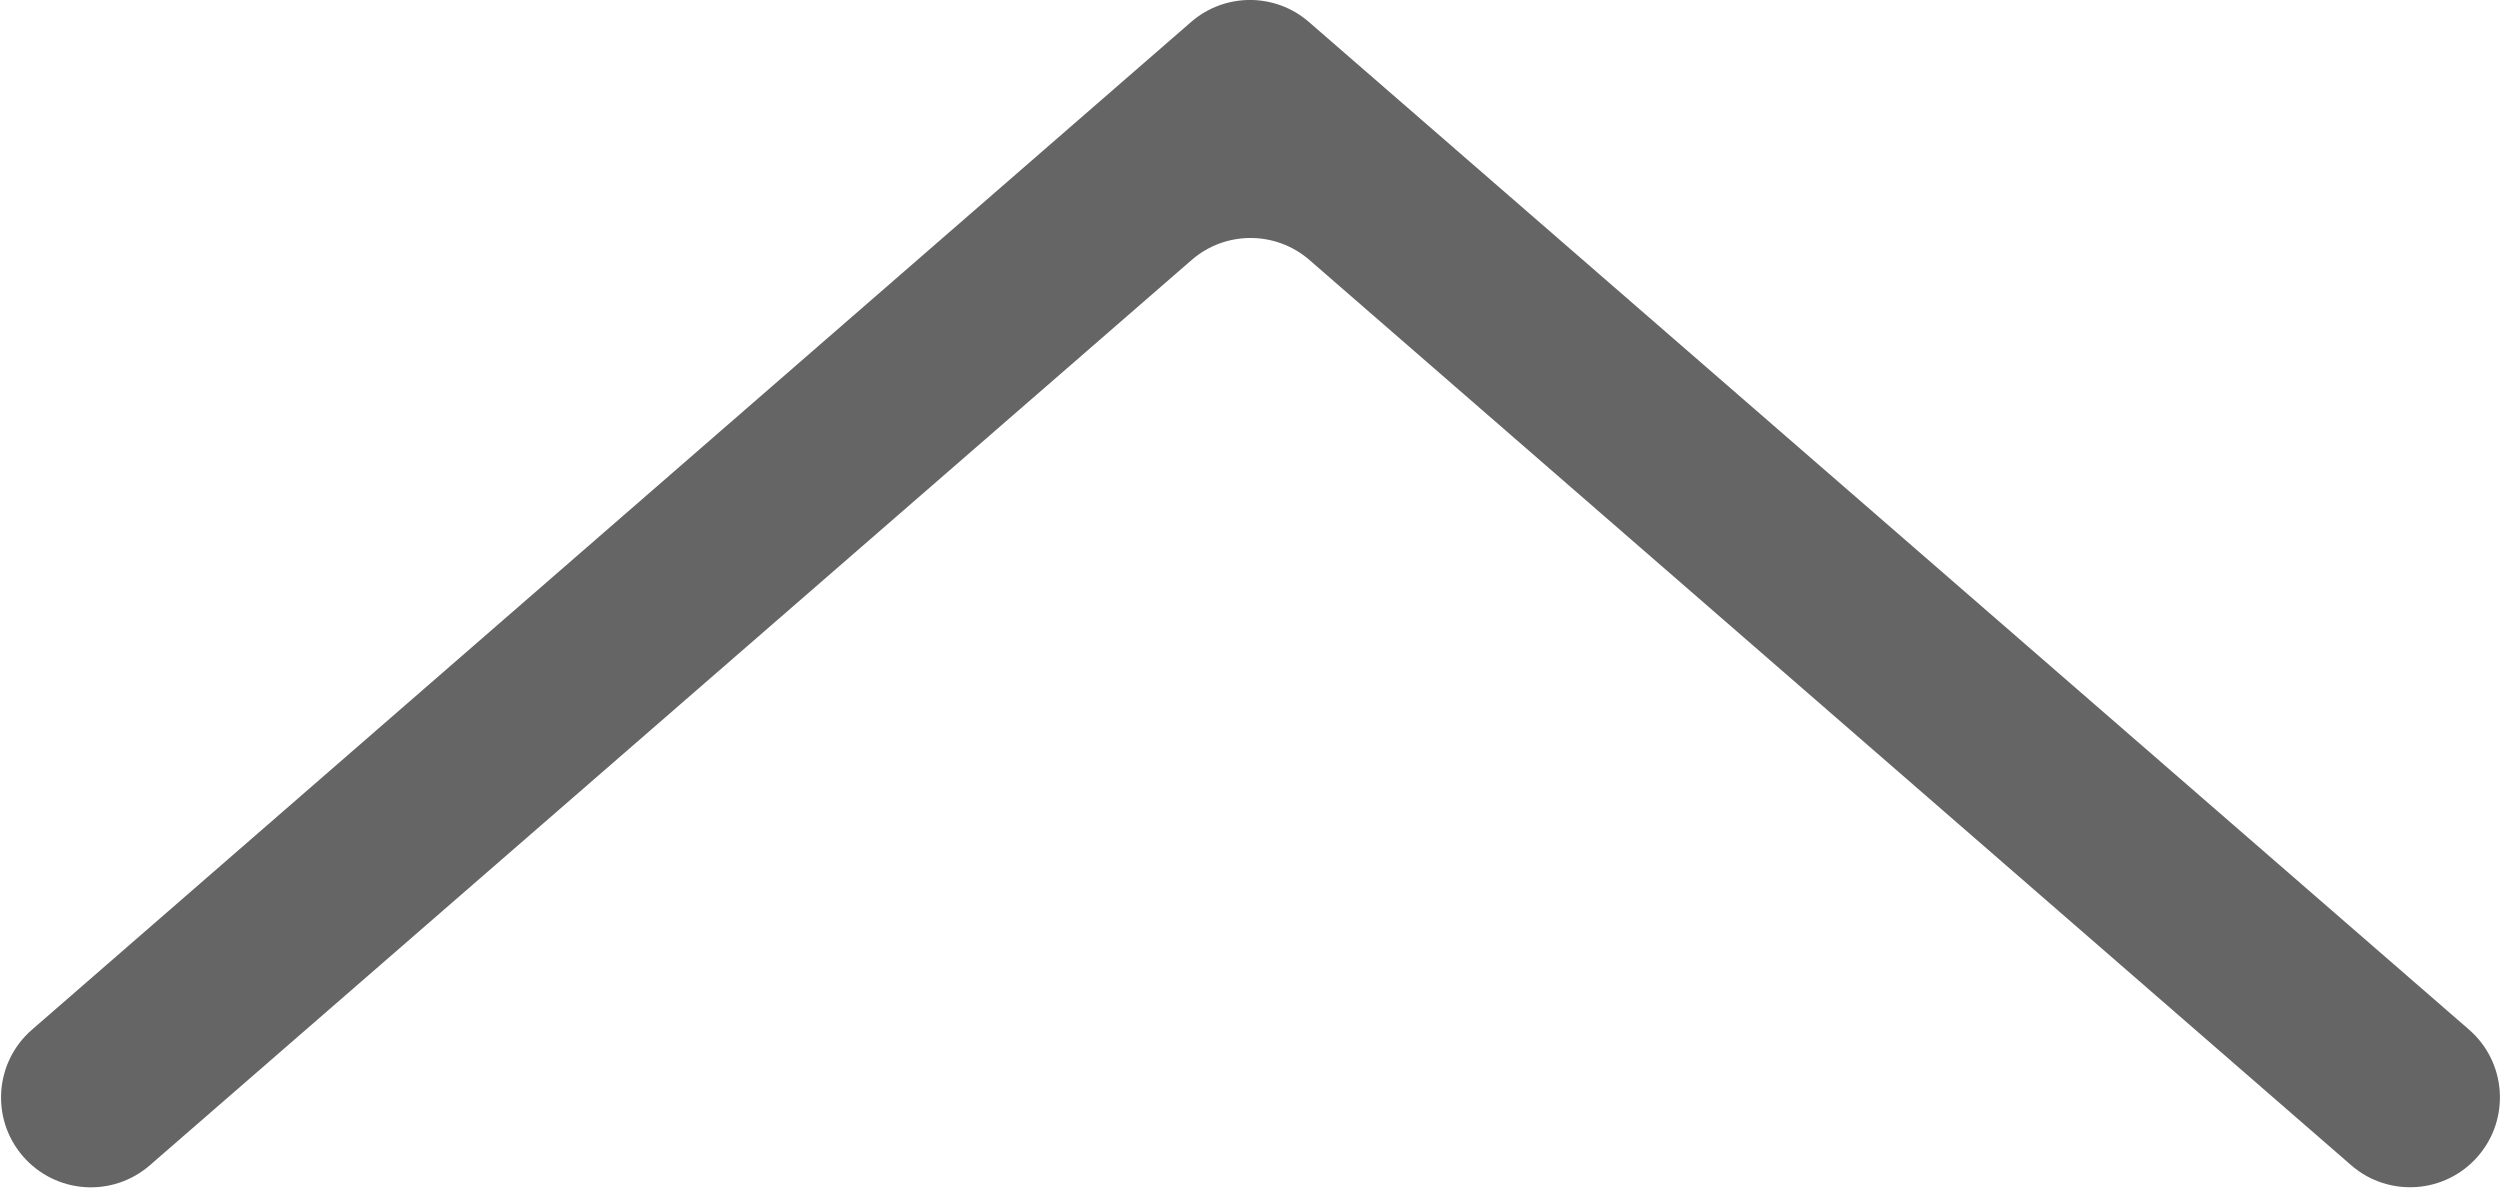
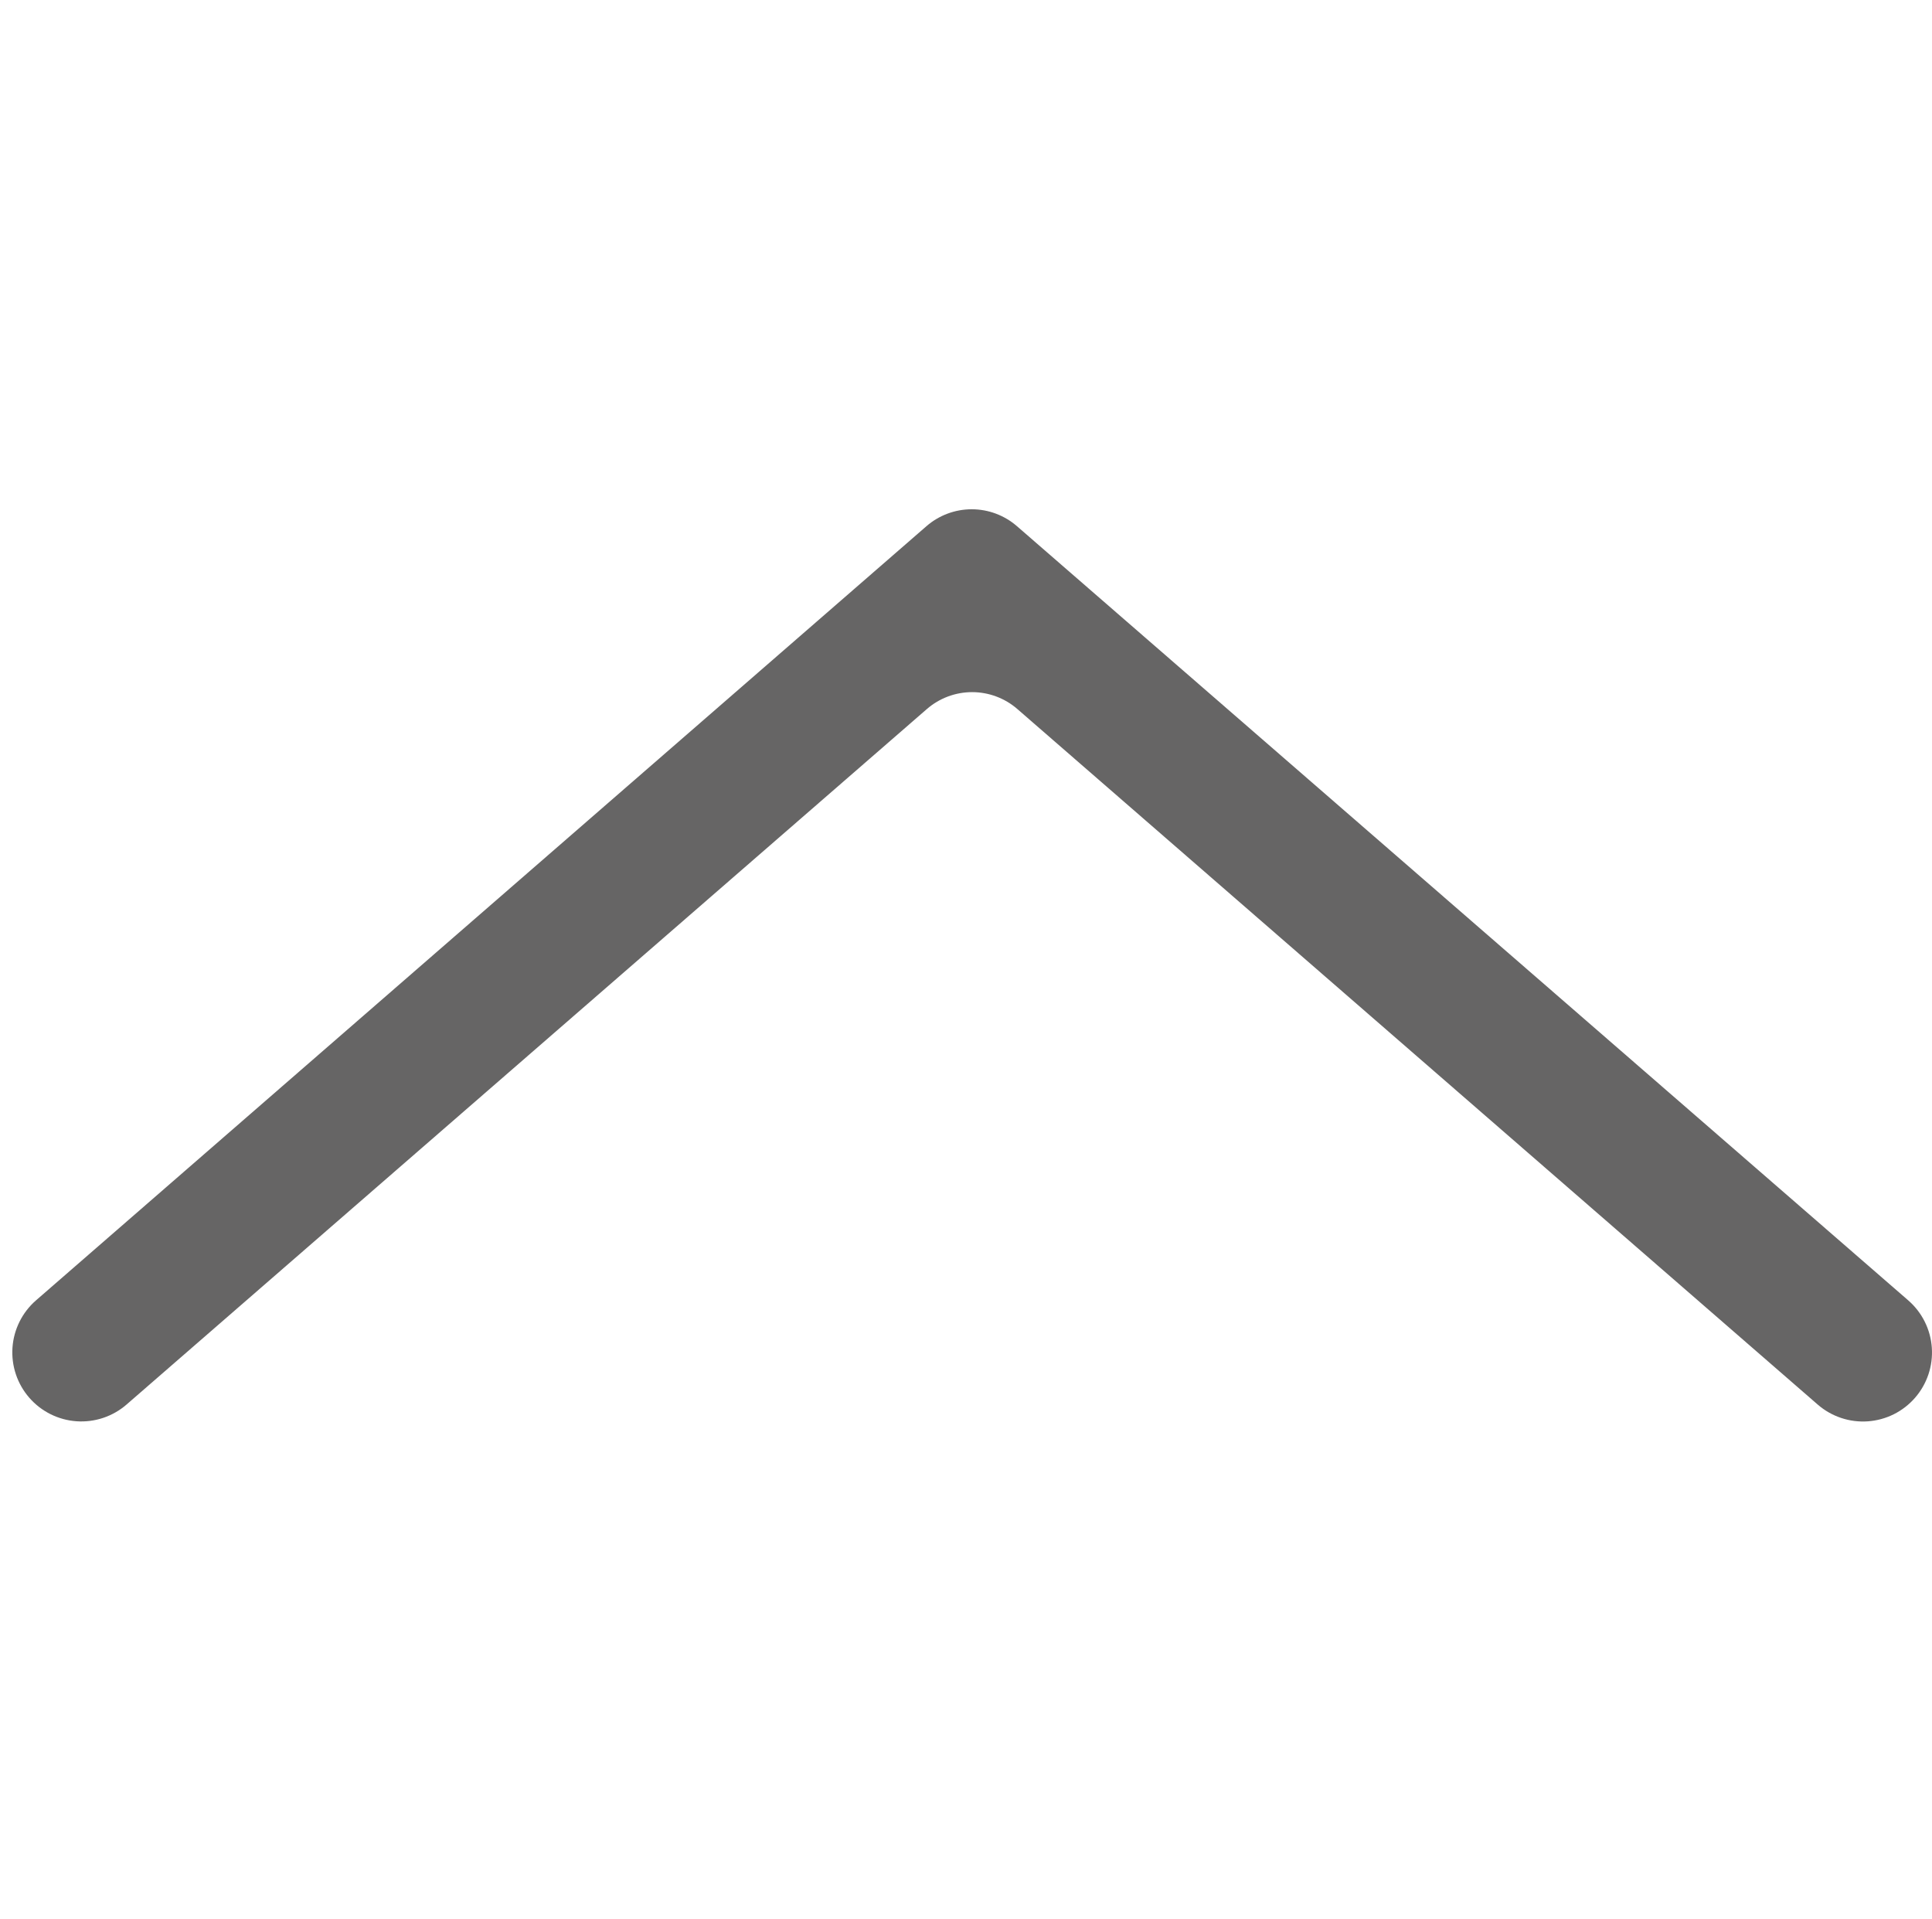
- <svg xmlns="http://www.w3.org/2000/svg" viewBox="0 0 139.17 66.09">
-   <defs>
-     <style>.cls-1{fill:#666565;}</style>
-   </defs>
-   <g id="レイヤー_2" data-name="レイヤー 2">
-     <g id="レイヤー_1-2" data-name="レイヤー 1">
-       <path class="cls-1" d="M137.94,64.37h0a5,5,0,0,1-7.05.5l-58-50.4a5,5,0,0,0-6.55,0l-58,50.4a5,5,0,0,1-7.06-.5h0a5,5,0,0,1,.5-7.05L66.31,1.22a5,5,0,0,1,6.55,0l64.59,56.1A5,5,0,0,1,137.94,64.37Z" />
-     </g>
-   </g>
+ <svg xmlns="http://www.w3.org/2000/svg" width="140" height="139" viewBox="0 0 140 139" fill="none">
+   <path d="M138.778 101.273C138.348 101.77 137.824 102.178 137.236 102.472C136.648 102.766 136.008 102.941 135.352 102.988C134.696 103.034 134.038 102.951 133.414 102.742C132.791 102.534 132.214 102.205 131.718 101.773L73.718 51.373C72.809 50.585 71.647 50.151 70.443 50.151C69.24 50.151 68.077 50.585 67.168 51.373L9.168 101.773C8.167 102.641 6.862 103.076 5.54 102.983C4.218 102.889 2.987 102.274 2.118 101.273C1.249 100.273 0.813 98.969 0.904 97.647C0.996 96.325 1.609 95.094 2.608 94.223L67.138 38.123C68.047 37.335 69.21 36.901 70.413 36.901C71.617 36.901 72.779 37.335 73.688 38.123L138.278 94.223C139.279 95.092 139.894 96.323 139.987 97.645C140.081 98.967 139.646 100.272 138.778 101.273Z" fill="#666565" />
</svg>
